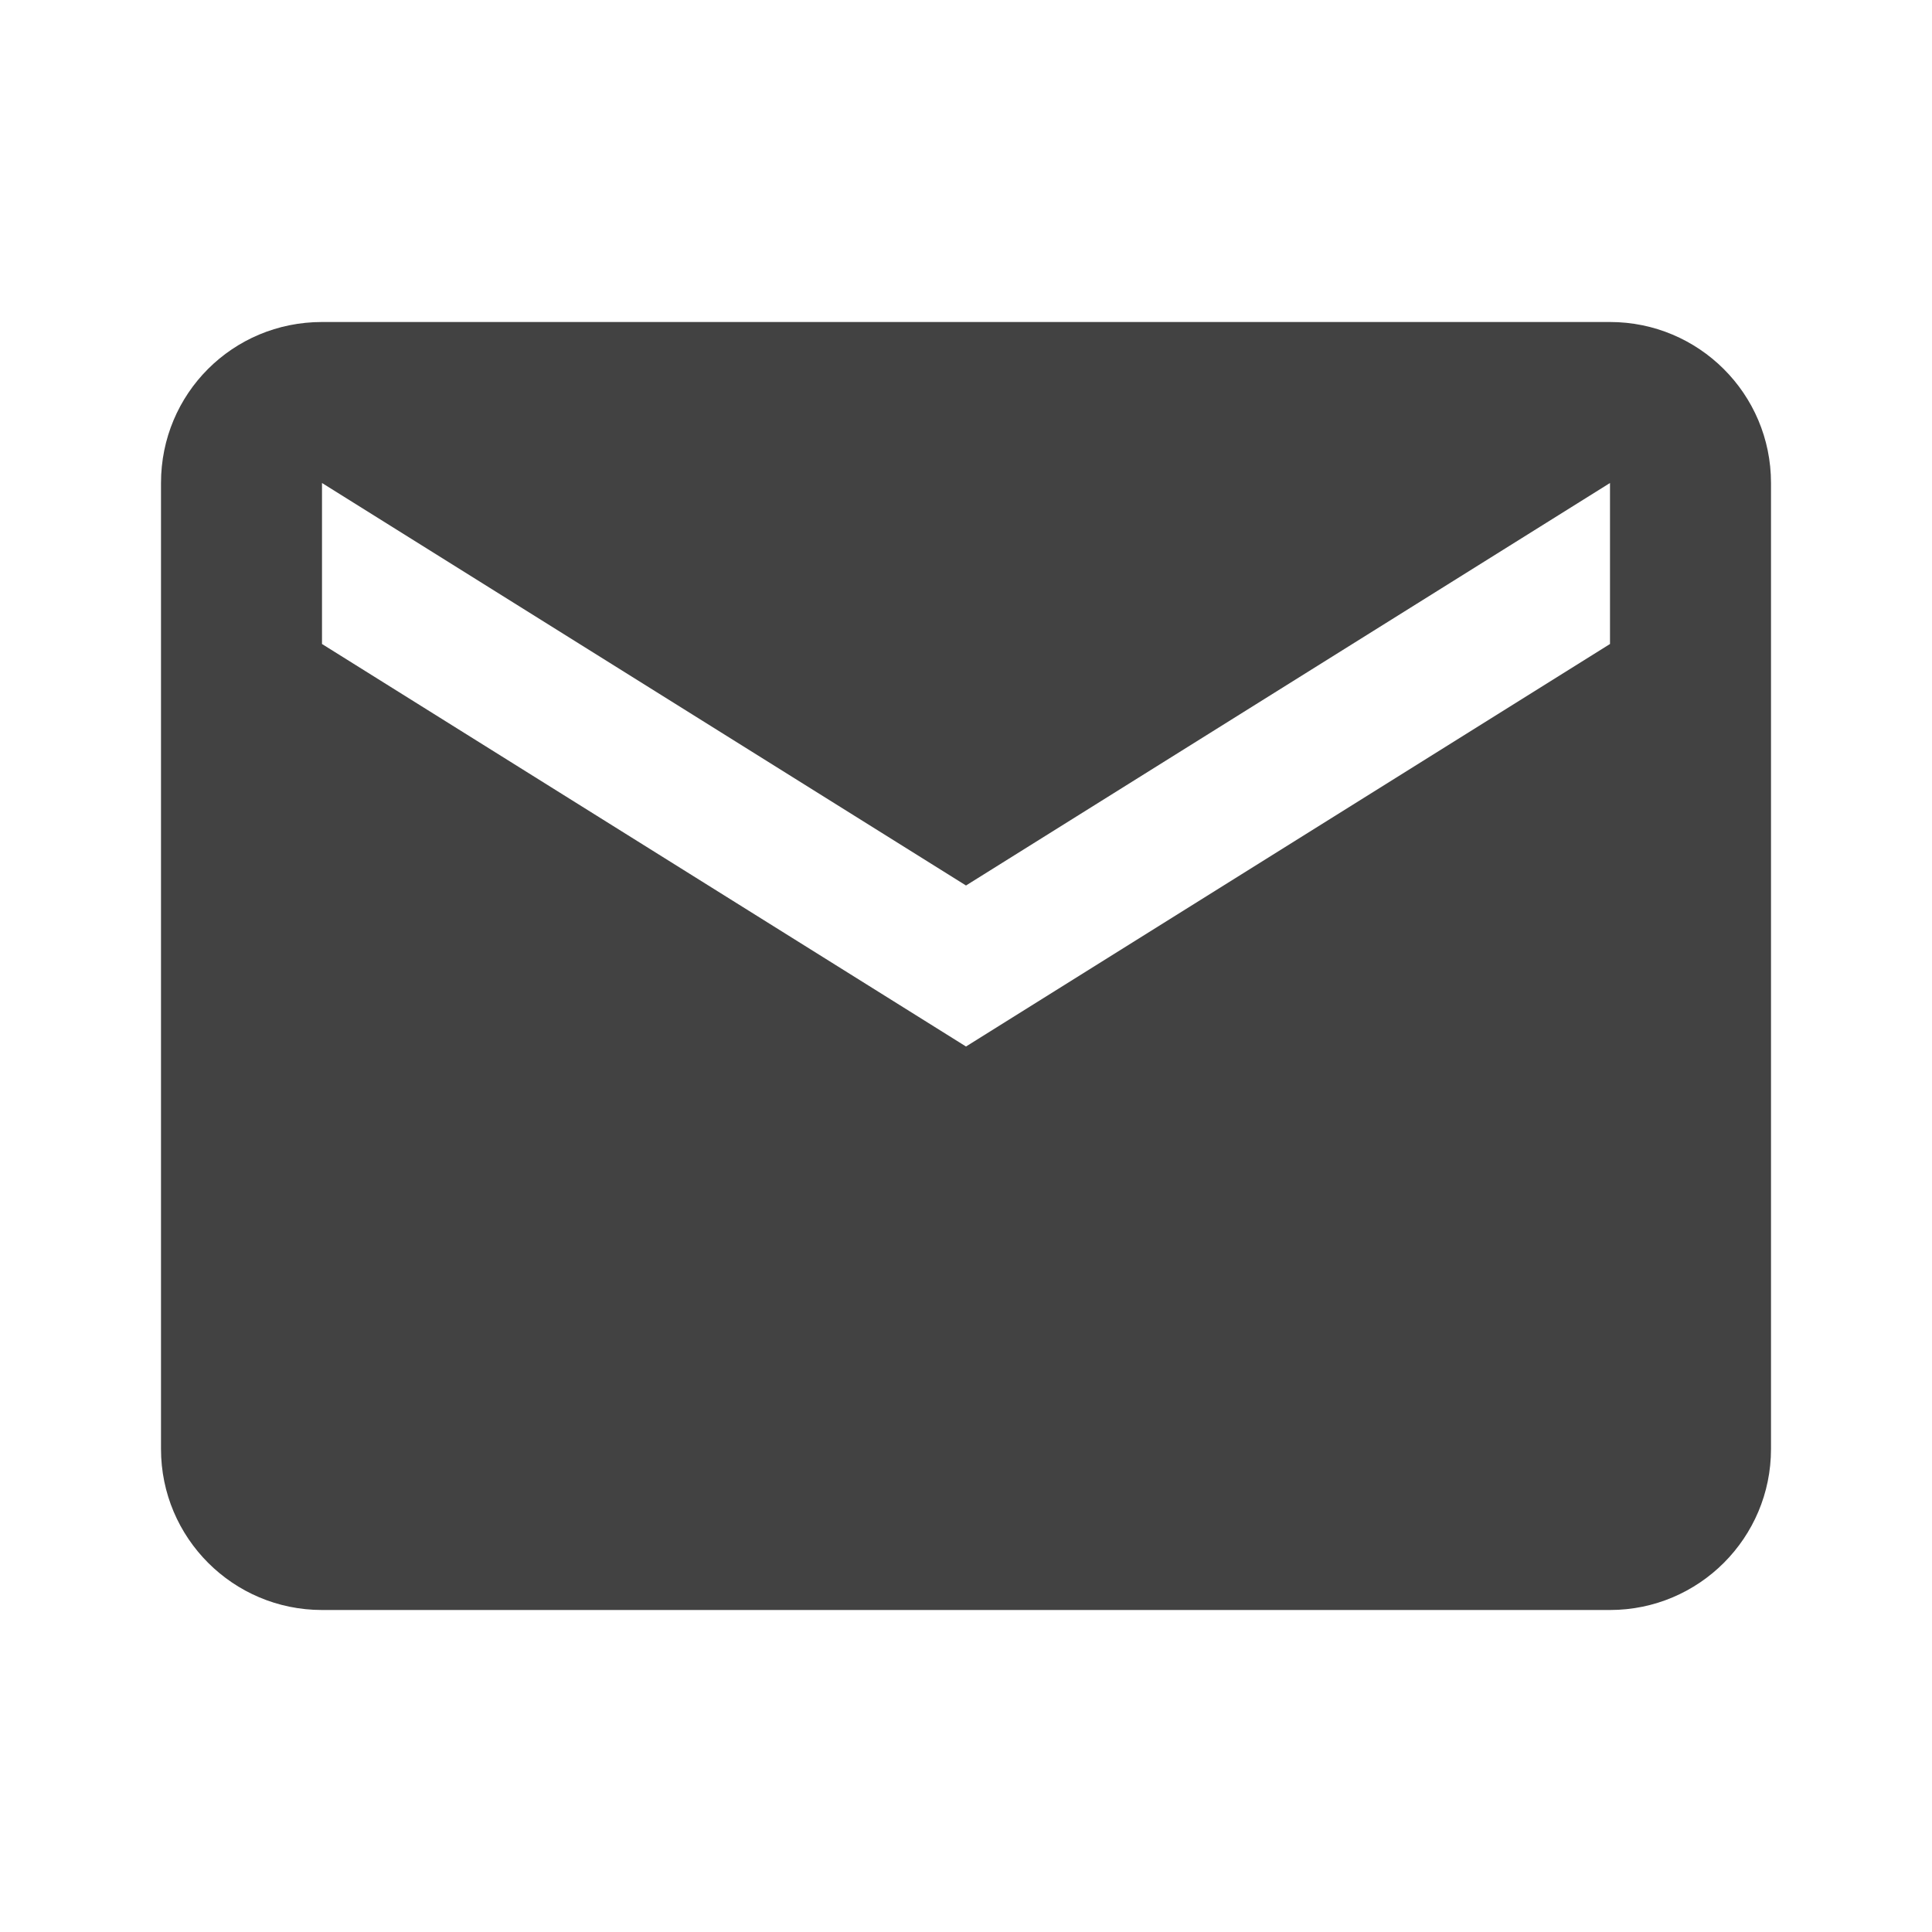
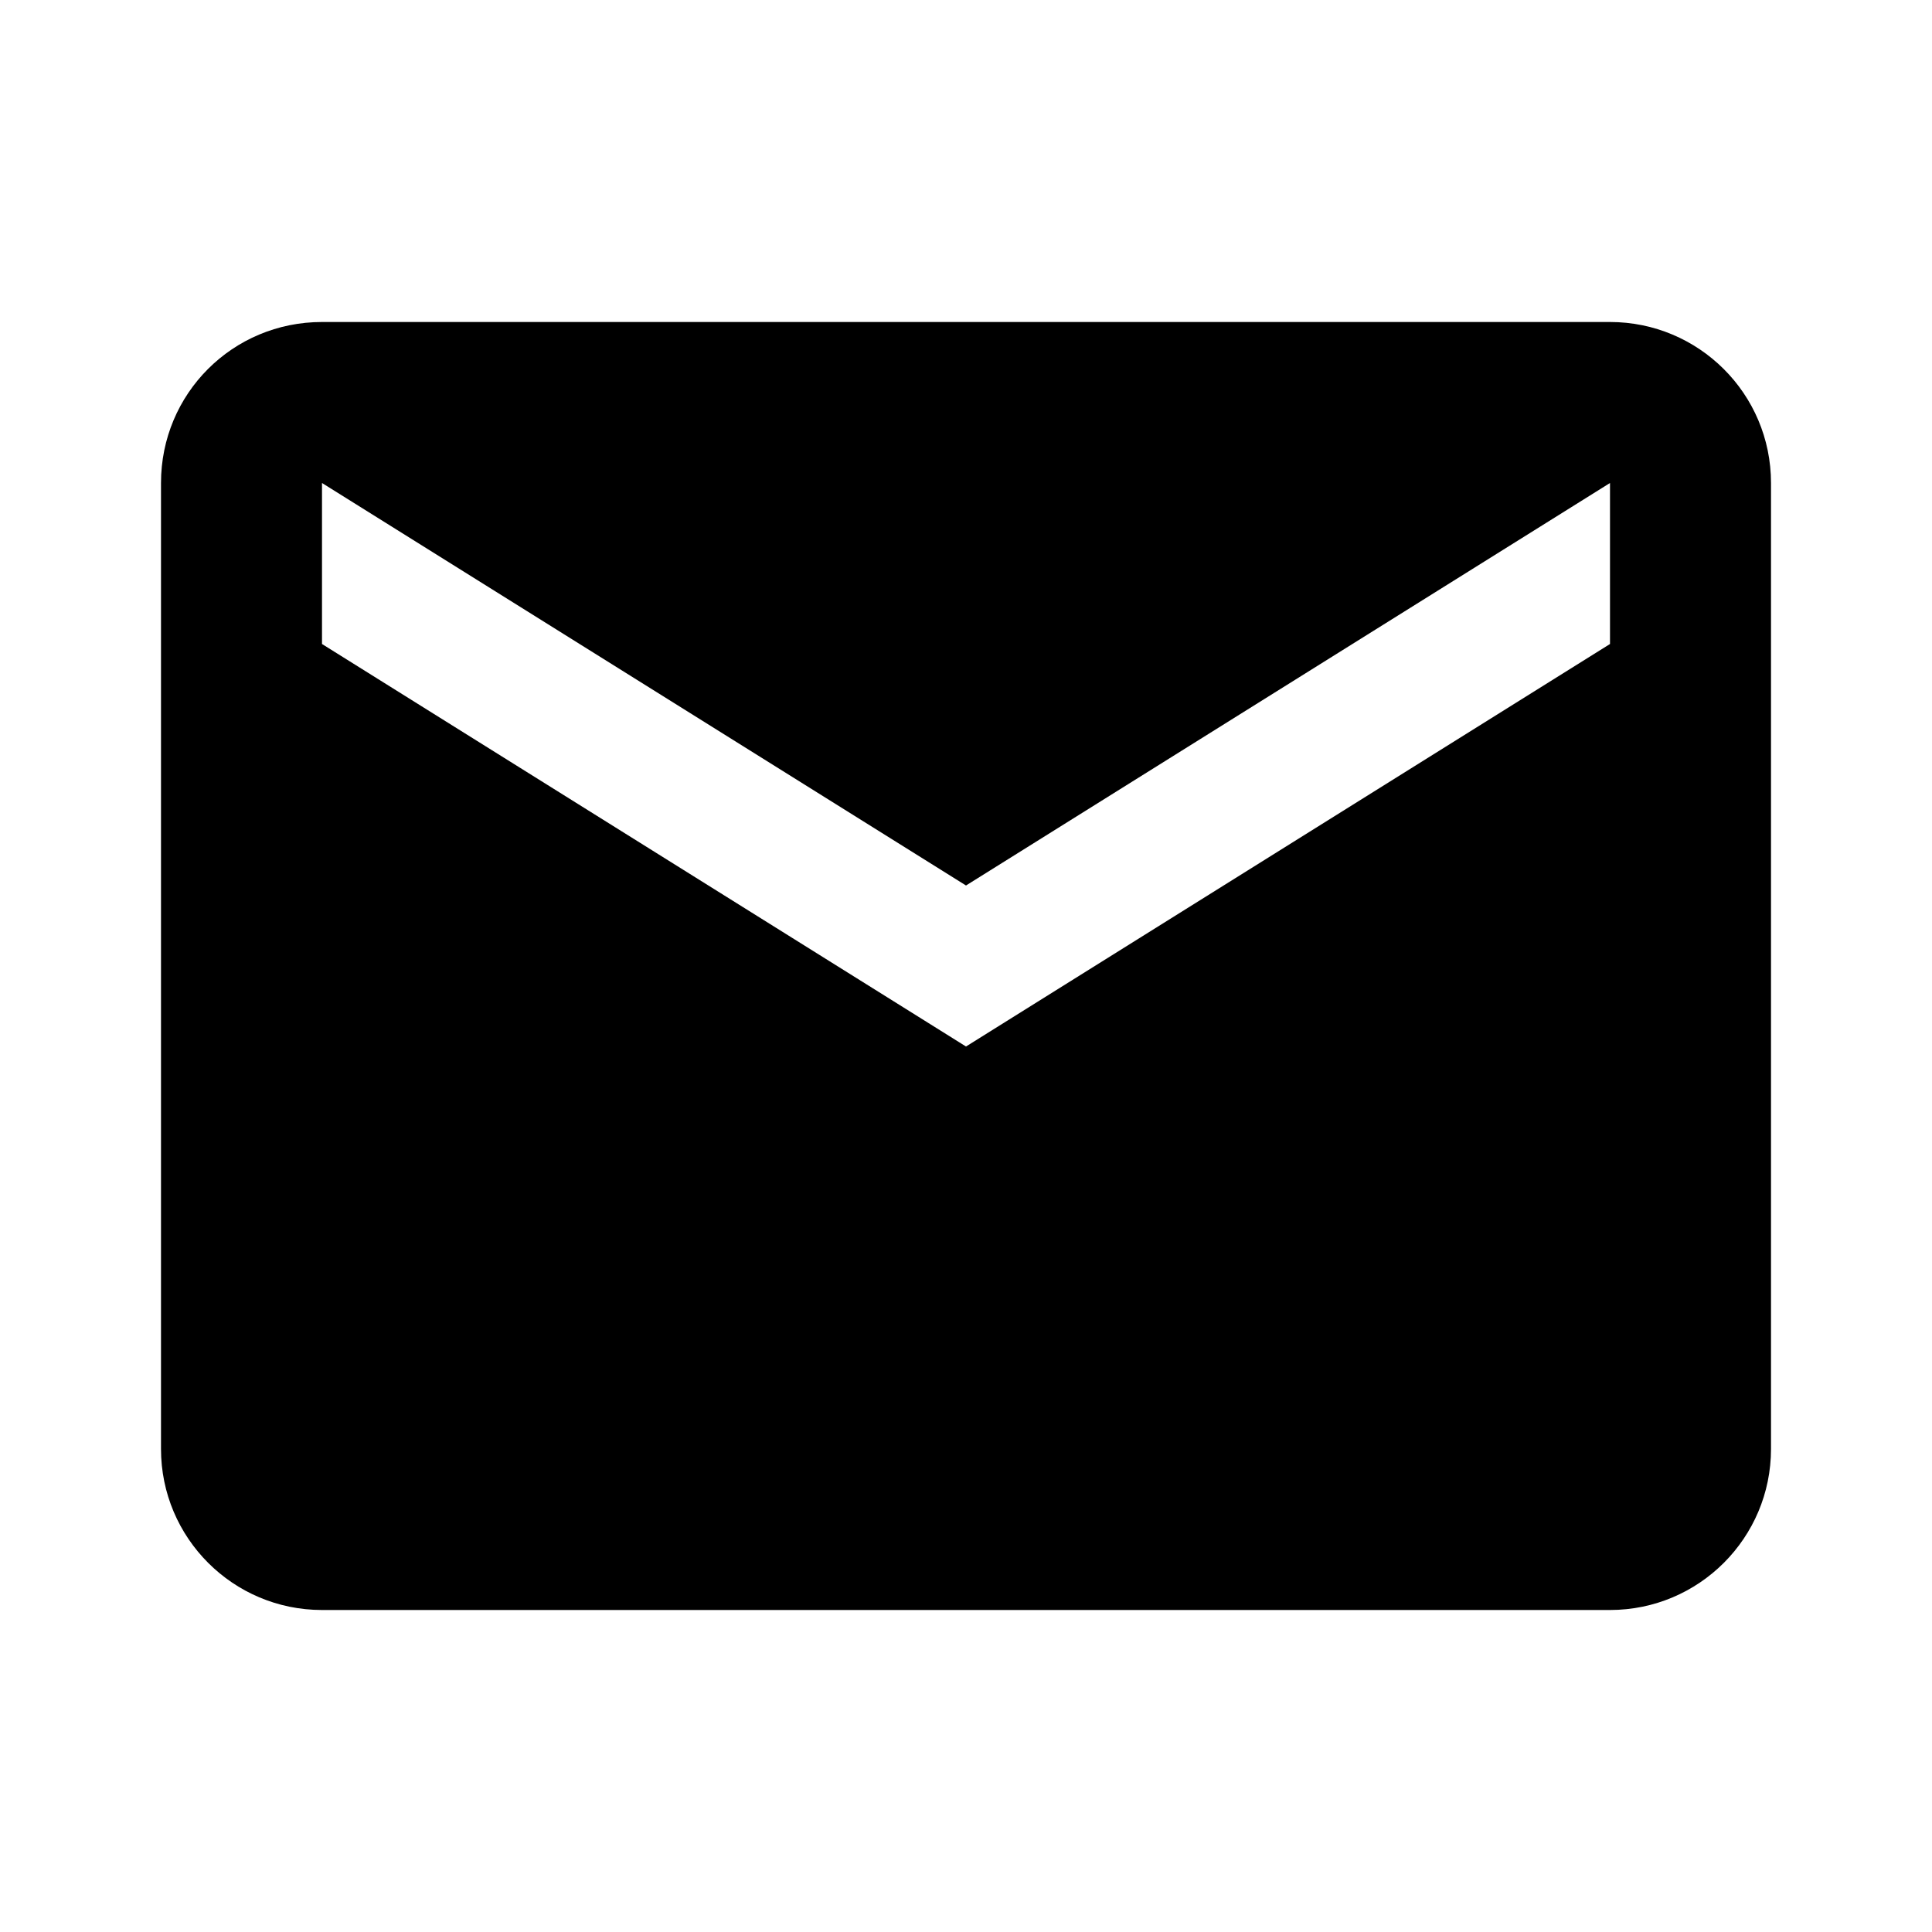
<svg xmlns="http://www.w3.org/2000/svg" version="1.1" width="24" height="24" viewBox="0 0 24 24">
-   <path fill="rgba(0, 0, 0, 0.74)" d="M20,8L12,13L4,8V6L12,11L20,6M20,4H4C2.89,4 2,4.89 2,6V18A2,2 0 0,0 4,20H20A2,2 0 0,0 22,18V6C22,4.89 21.1,4 20,4Z" />
+   <path fill="#000000" d="M20,8L12,13L4,8V6L12,11L20,6M20,4H4C2.89,4 2,4.89 2,6V18A2,2 0 0,0 4,20H20A2,2 0 0,0 22,18V6C22,4.89 21.1,4 20,4Z" />
</svg>
